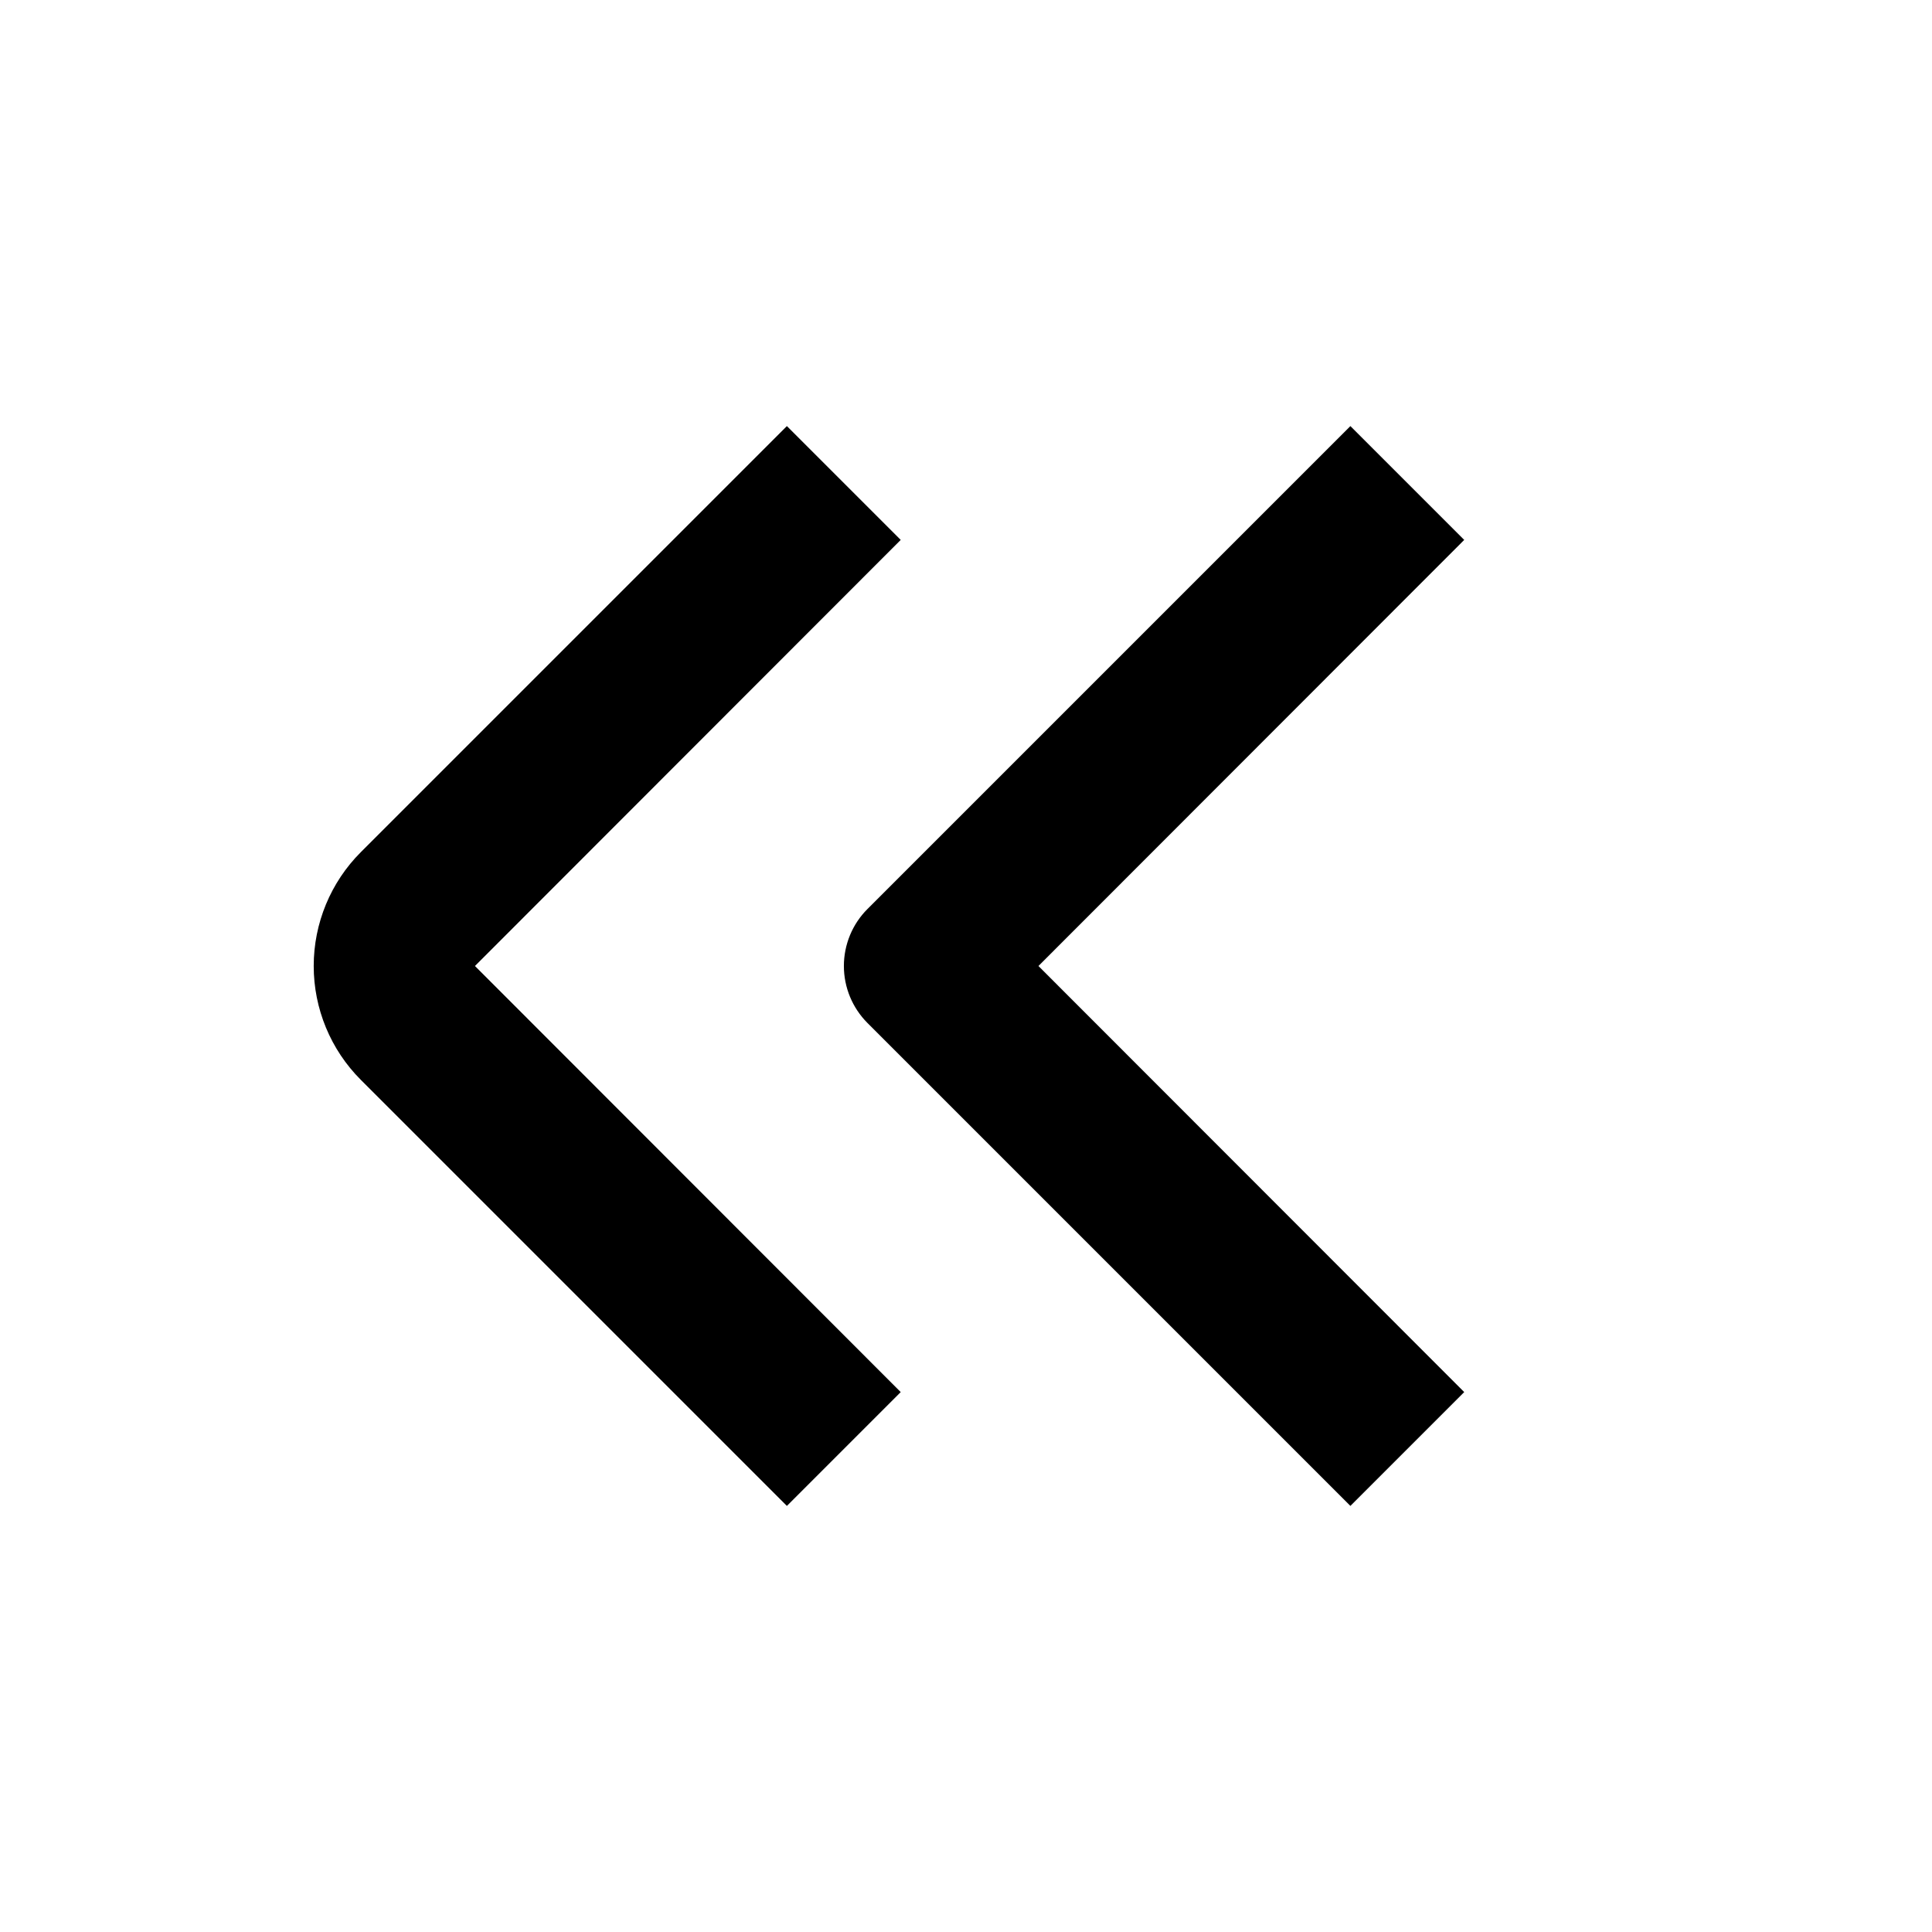
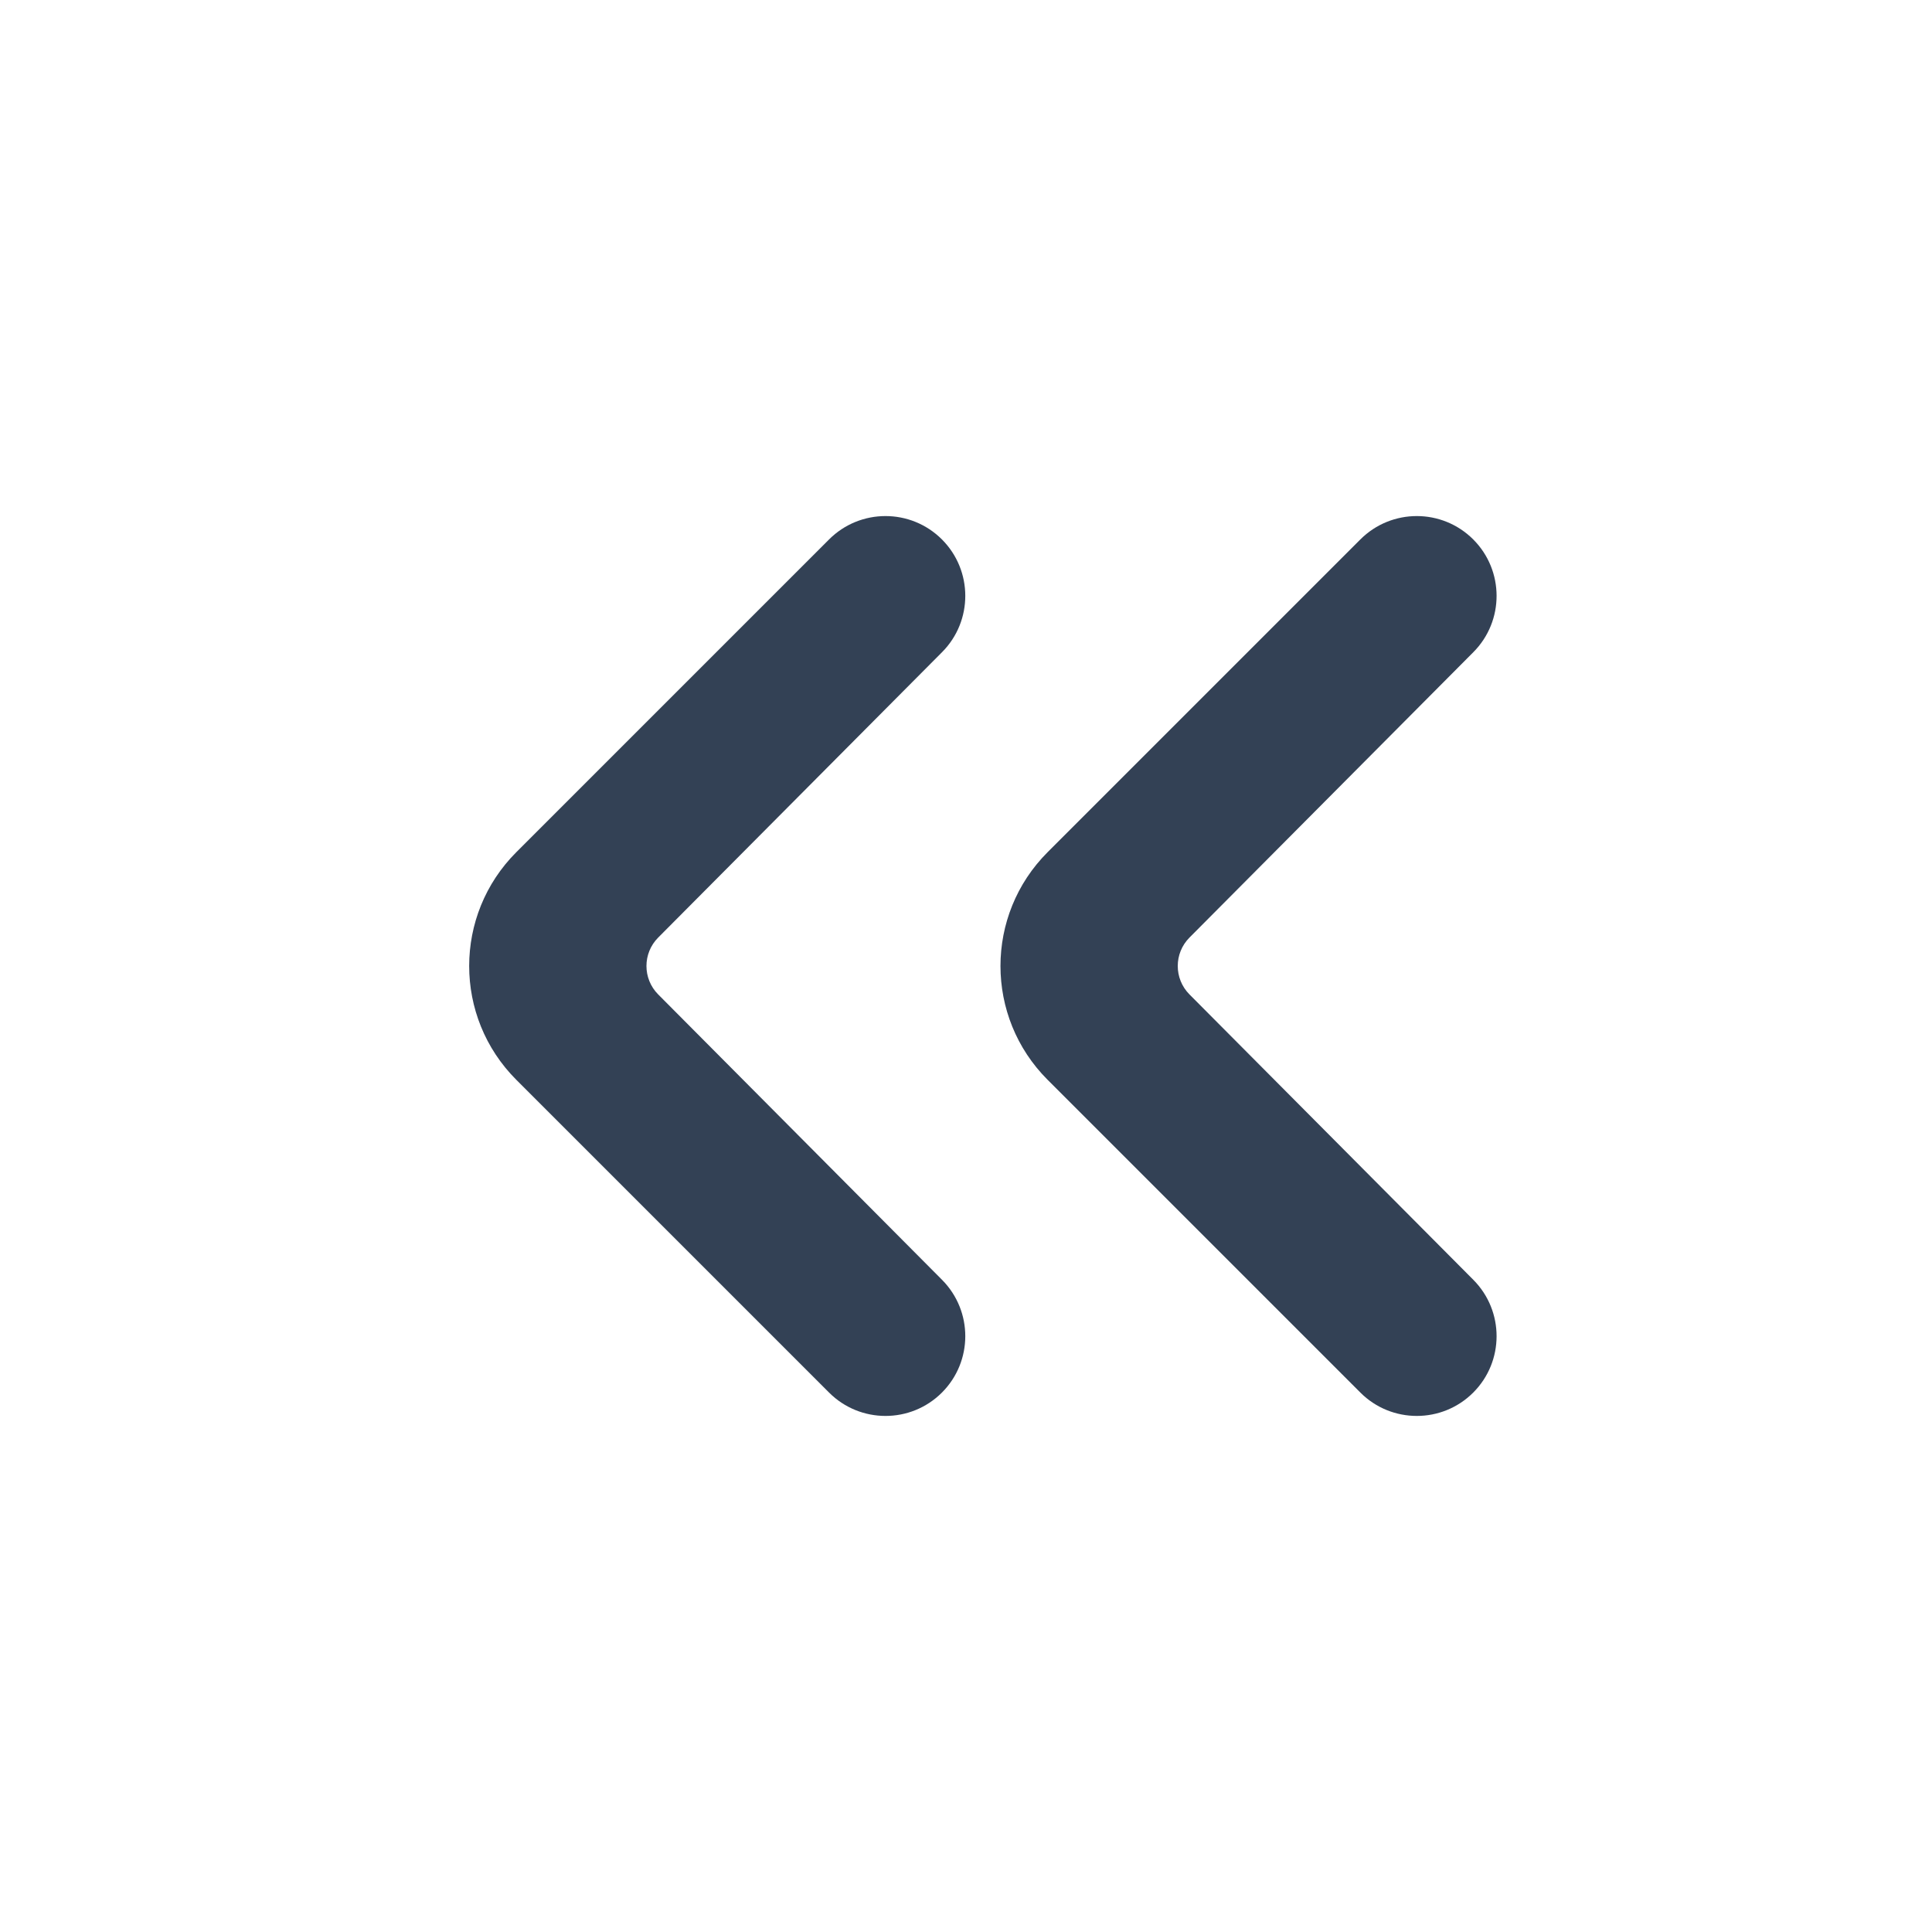
- <svg xmlns="http://www.w3.org/2000/svg" width="24" height="24" viewBox="0 0 24 24">
-   <path d="M11.189 6.707L9.775 5.293L4.482 10.586C4.107 10.961 3.897 11.47 3.897 12C3.897 12.53 4.107 13.039 4.482 13.414L9.775 18.707L11.189 17.293L5.9 12L11.189 6.707Z" />
-   <path d="M18.189 6.707L16.775 5.293L10.775 11.293C10.588 11.48 10.483 11.735 10.483 12C10.483 12.265 10.588 12.519 10.775 12.707L16.775 18.707L18.189 17.293L12.9 12L18.189 6.707Z" />
+ <svg xmlns="http://www.w3.org/2000/svg" width="24" height="24" viewBox="0 0 24 24" fill="#334155">
+   <mask id="mask0_129_2830" style="mask-type:alpha" maskUnits="userSpaceOnUse" x="0" y="0" width="24" height="24">
+     <rect width="24" height="24" fill="#D9D9D9" />
+   </mask>
+   <g mask="url(#mask0_129_2830)">
+     <path d="M11.701 17.299C11.314 17.686 10.686 17.686 10.299 17.299L6.414 13.414C5.633 12.633 5.633 11.367 6.414 10.586L10.299 6.701C10.686 6.314 11.314 6.314 11.701 6.701C12.087 7.087 12.088 7.714 11.703 8.101L8.176 11.647C7.982 11.842 7.982 12.158 8.176 12.353L11.703 15.899C12.088 16.287 12.087 16.913 11.701 17.299ZM18.301 17.299C17.914 17.686 17.286 17.686 16.899 17.299L13.014 13.414C12.233 12.633 12.233 11.367 13.014 10.586L16.899 6.701C17.286 6.314 17.914 6.314 18.301 6.701C18.687 7.087 18.688 7.714 18.303 8.101L14.776 11.647C14.582 11.842 14.582 12.158 14.776 12.353L18.303 15.899C18.688 16.287 18.687 16.913 18.301 17.299Z" />
+   </g>
</svg>
